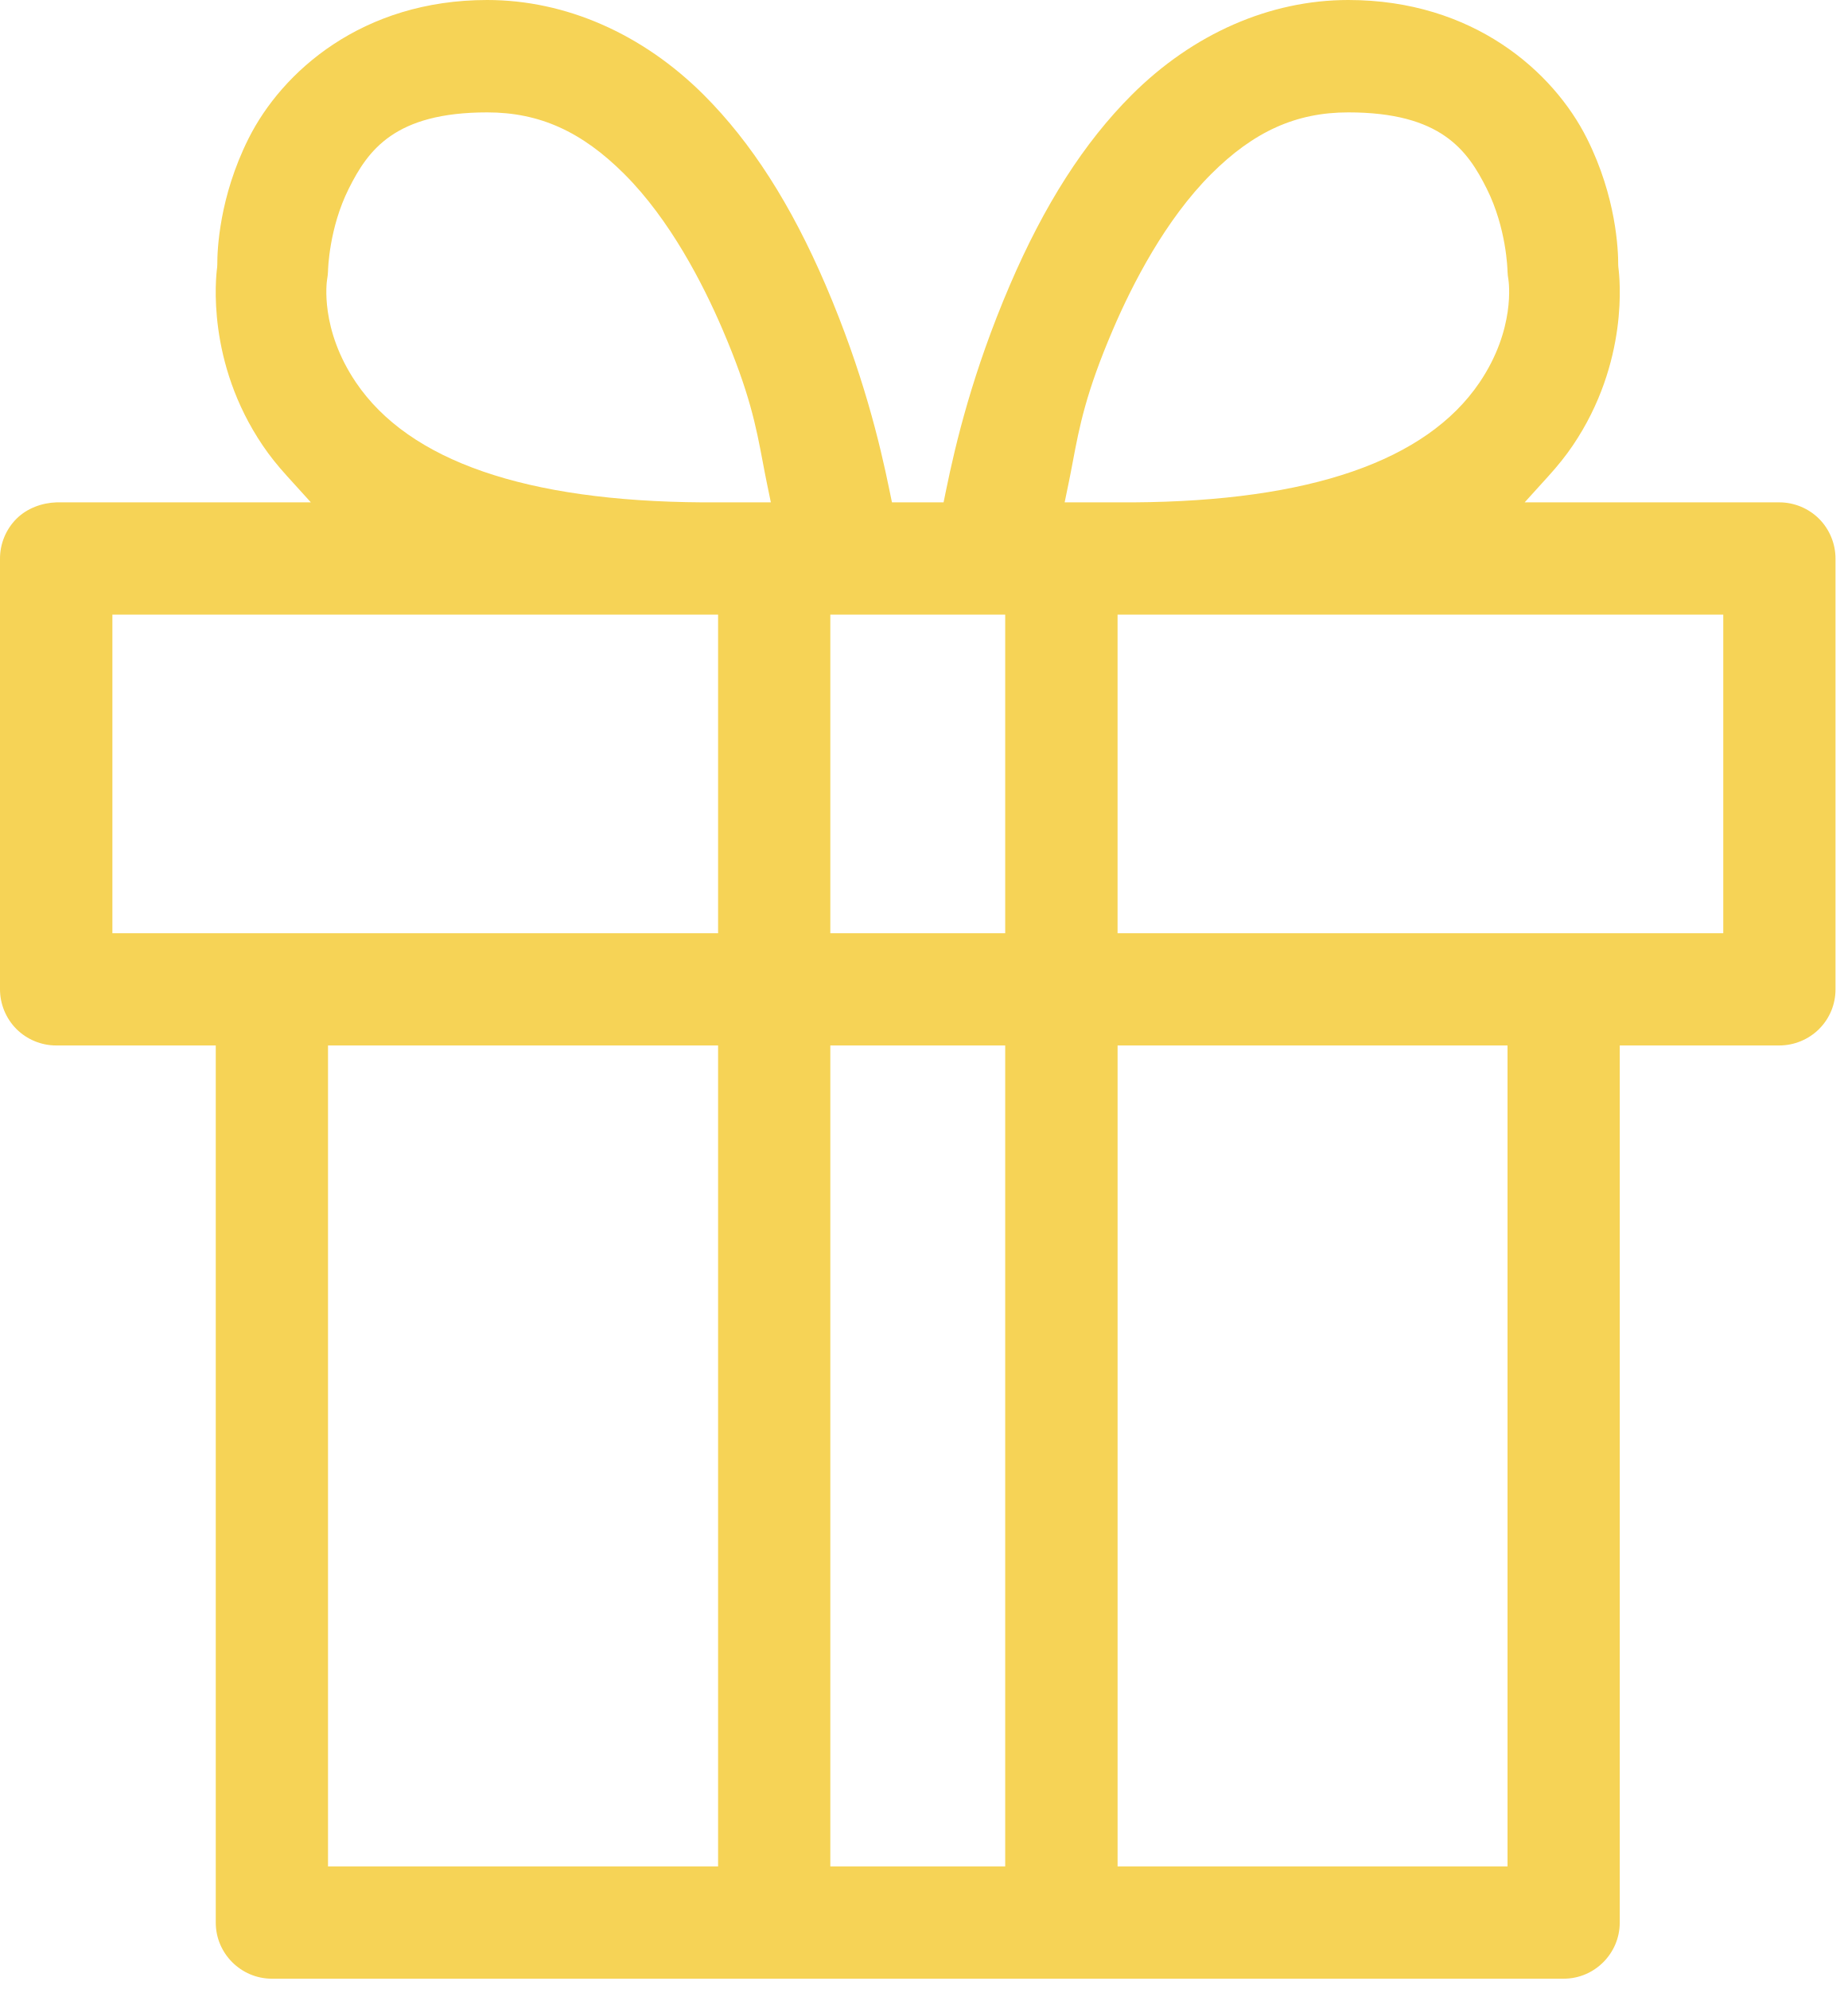
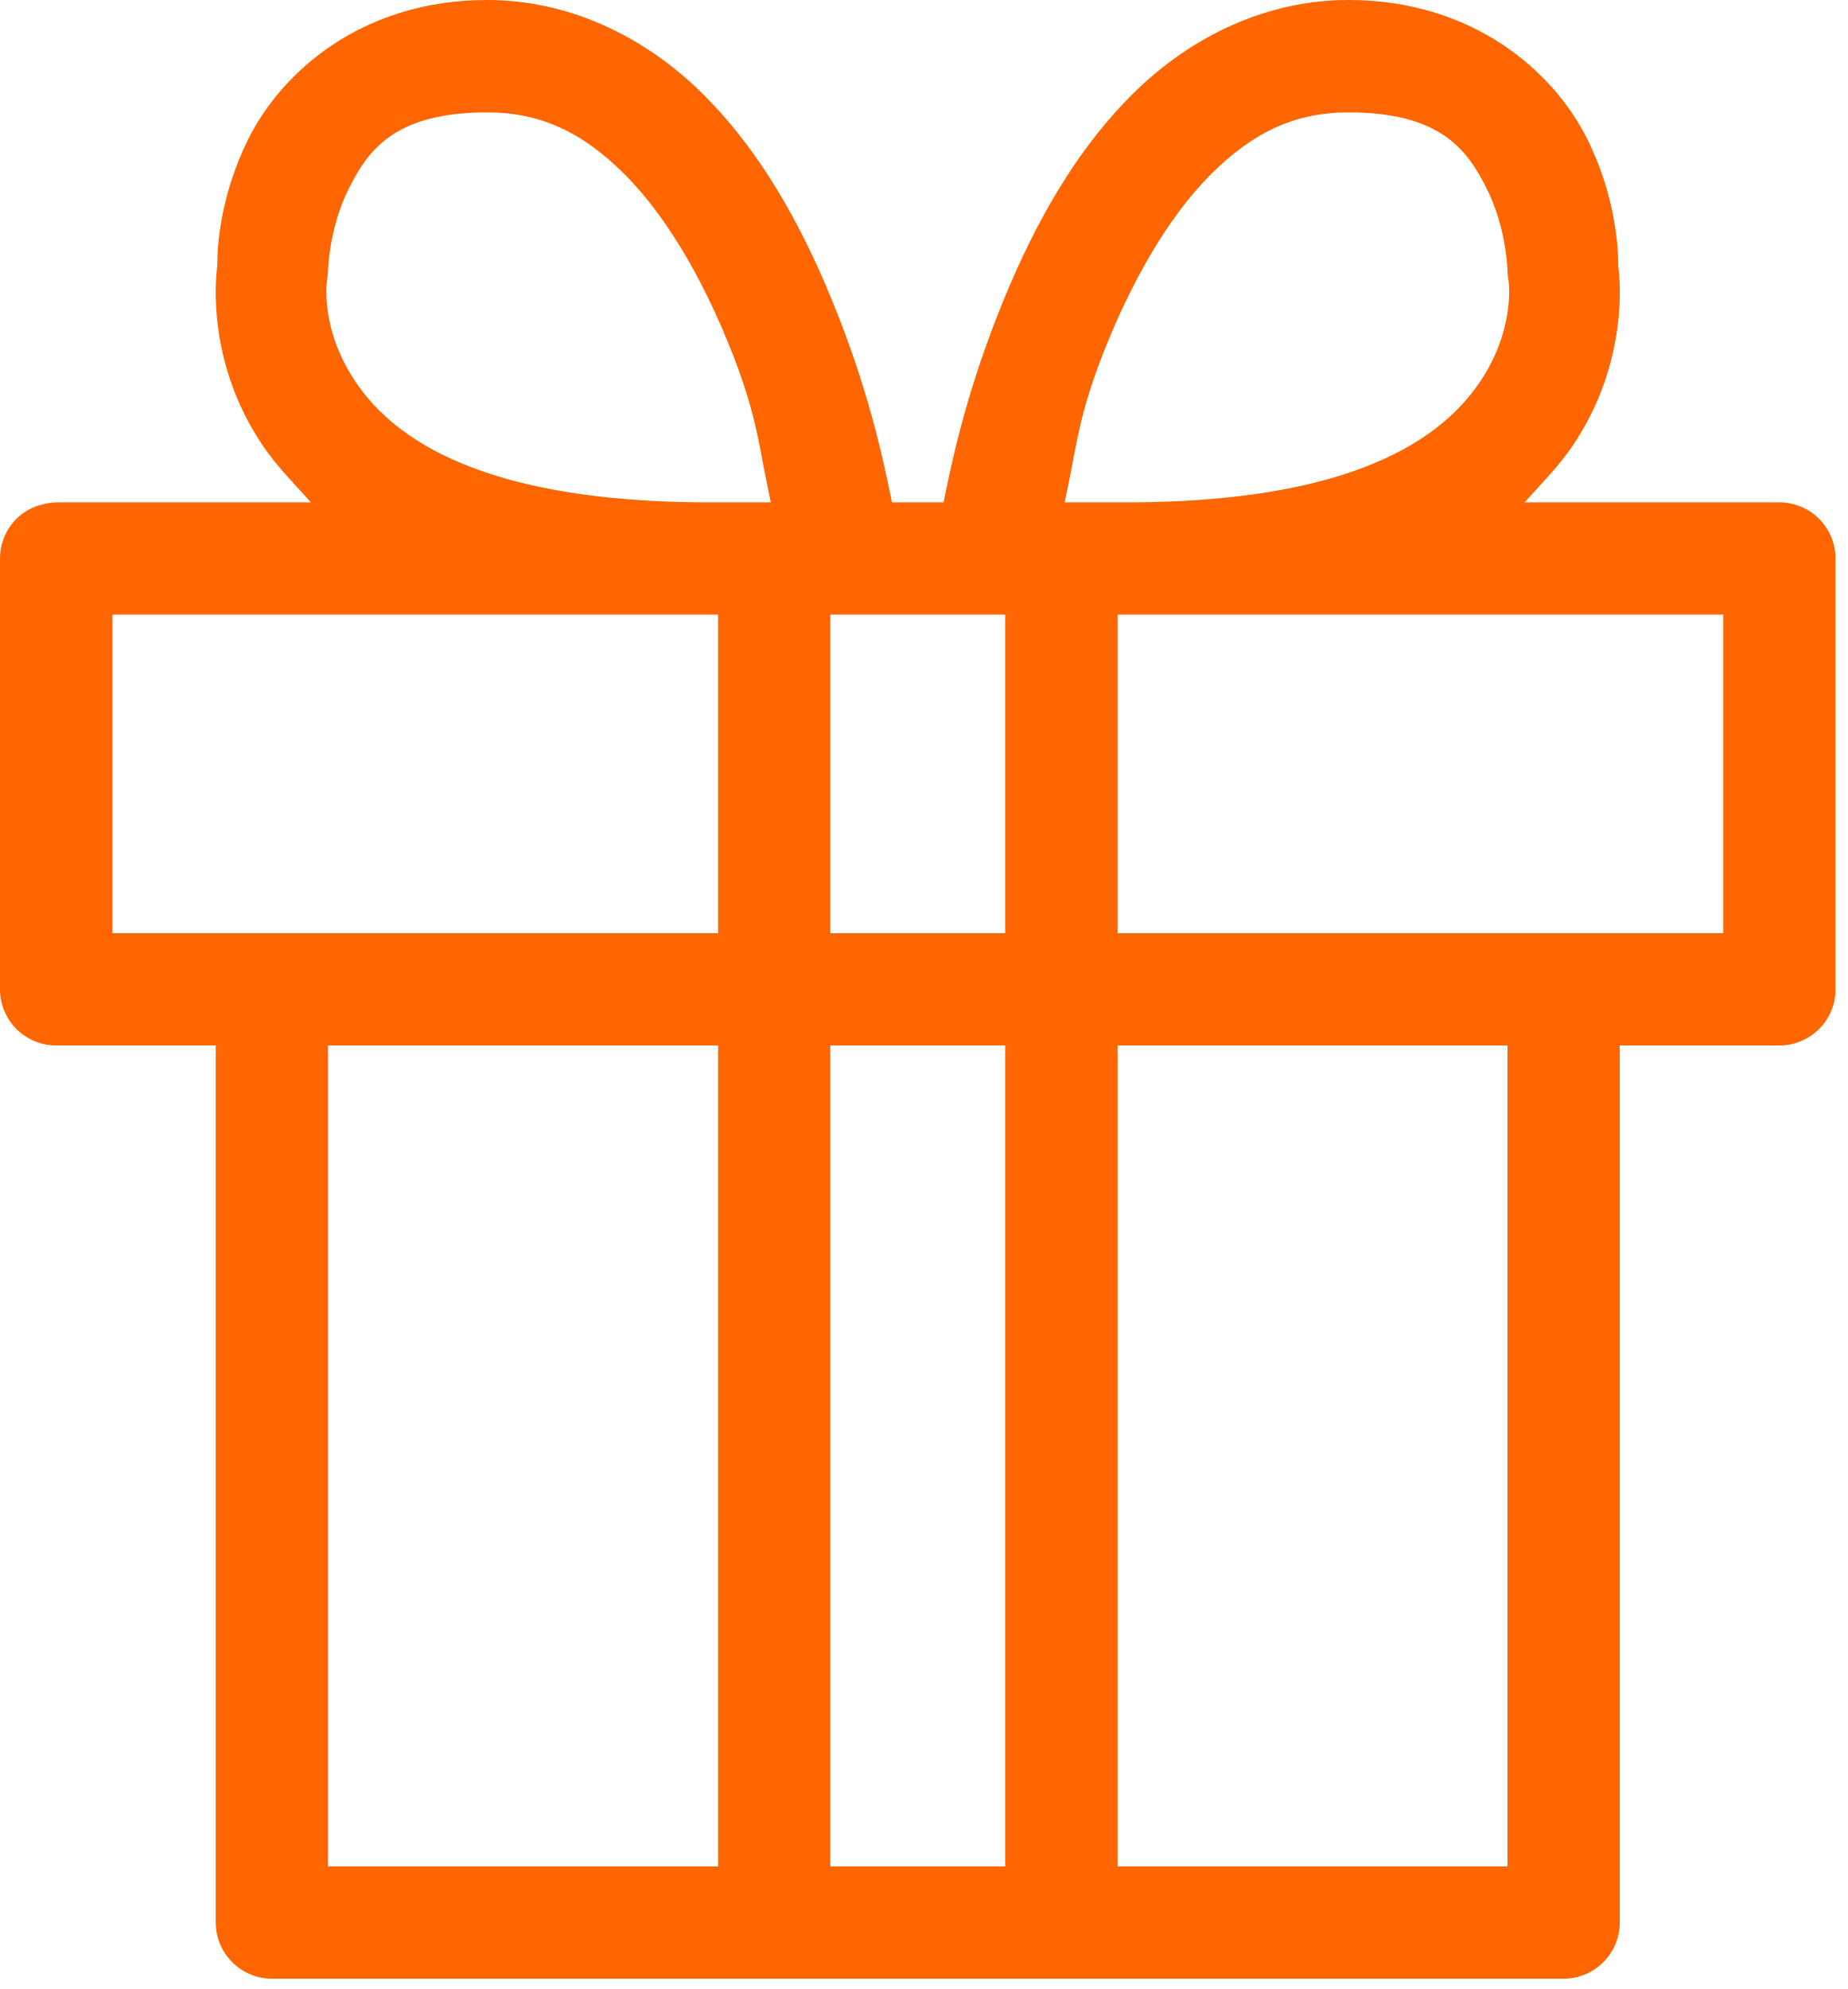
<svg xmlns="http://www.w3.org/2000/svg" width="118px" height="127px" viewBox="0 0 118 127" version="1.1">
  <defs>
    <linearGradient x1="100%" y1="50%" x2="0%" y2="50%" id="linearGradient-1">
-       <stop stop-color="#f6d356" offset="0%" />
-       <stop stop-color="#f6d356" offset="100%" />
+       <stop stop-color="#ff6600" offset="0%" />
+       <stop stop-color="#ff6600" offset="100%" />
    </linearGradient>
  </defs>
  <g id="Page-1" stroke="none" stroke-width="1" fill="none" fill-rule="evenodd">
    <g id="4" transform="translate(-21, -17)" fill="url(#linearGradient-1)">
      <path d="M92.365,76.587 L131.043,76.587 L131.043,56.243 L92.365,56.243 L92.365,76.587 Z M92.366,136.175 L117.266,136.175 L117.266,83.754 L92.366,83.754 L92.366,136.175 Z M88.986,49.076 L89.234,47.874 C89.333,47.398 89.419,46.943 89.504,46.491 C89.933,44.226 90.337,42.085 92.07,38.041 C93.321,35.122 95.423,31.031 98.334,28.121 C101.063,25.393 103.765,24.176 107.098,24.176 C113.01,24.176 114.709,26.585 115.942,29.053 C117.202,31.571 117.264,34.213 117.266,34.324 C117.271,34.487 117.29,34.662 117.321,34.835 C117.345,34.985 117.793,38.01 115.473,41.431 C112.08,46.434 104.644,49.006 93.372,49.076 L90.214,49.076 L88.986,49.076 Z M74.022,76.587 L85.189,76.587 L85.189,56.243 L74.022,56.243 L74.022,76.587 Z M74.022,136.175 L85.189,136.175 L85.189,83.754 L74.022,83.754 L74.022,136.175 Z M65.855,49.076 C54.569,49.006 47.13,46.434 43.738,41.431 C41.418,38.01 41.866,34.985 41.886,34.858 C41.921,34.663 41.94,34.488 41.946,34.311 C41.947,34.214 42.009,31.571 43.268,29.053 C44.502,26.585 46.201,24.176 52.112,24.176 C55.445,24.176 58.148,25.393 60.876,28.121 C63.788,31.032 65.89,35.122 67.141,38.041 C68.874,42.084 69.278,44.224 69.706,46.49 C69.792,46.941 69.877,47.397 69.976,47.874 L70.224,49.076 L65.855,49.076 Z M28.177,76.587 L66.855,76.587 L66.855,56.243 L28.177,56.243 L28.177,76.587 Z M41.946,136.175 L66.855,136.175 L66.855,83.754 L41.946,83.754 L41.946,136.175 Z M138.211,52.678 C138.214,51.726 137.832,50.797 137.161,50.126 C136.493,49.458 135.57,49.076 134.627,49.076 L134.613,49.076 L118.361,49.076 L119.876,47.404 C120.491,46.726 120.998,46.089 121.427,45.456 C125.048,40.116 124.428,34.679 124.345,34.076 L124.335,33.931 C124.339,32.952 124.208,29.581 122.345,25.856 C120.205,21.574 115.075,17 107.098,17 C102.088,17 97.173,19.156 93.258,23.071 C90.23,26.1 87.688,30.071 85.484,35.211 C83.101,40.774 82.022,45.332 81.418,48.278 L81.254,49.076 L77.958,49.076 L77.793,48.278 C77.189,45.33 76.108,40.77 73.727,35.211 C71.523,30.071 68.981,26.1 65.953,23.071 C62.038,19.156 57.122,17 52.112,17 C44.136,17 39.006,21.574 36.866,25.856 C35,29.587 34.872,32.955 34.876,33.899 L34.867,34.067 C34.783,34.679 34.163,40.117 37.784,45.455 C38.212,46.089 38.72,46.727 39.335,47.404 L40.852,49.076 L24.61,49.076 C23.679,49.107 22.724,49.452 22.052,50.124 C21.379,50.795 20.996,51.724 21,52.674 L21,80.153 C20.996,81.107 21.38,82.036 22.052,82.707 C22.719,83.373 23.64,83.754 24.582,83.754 L24.604,83.754 L33.778,83.754 L34.778,83.754 L34.778,139.777 C34.786,141.734 36.387,143.334 38.348,143.342 L120.867,143.342 C122.824,143.334 124.425,141.734 124.433,139.773 L124.433,83.754 L134.609,83.754 L134.623,83.754 C135.57,83.754 136.493,83.372 137.162,82.705 C137.841,82.025 138.214,81.119 138.211,80.156 L138.211,52.678 Z" />
    </g>
  </g>
</svg>
